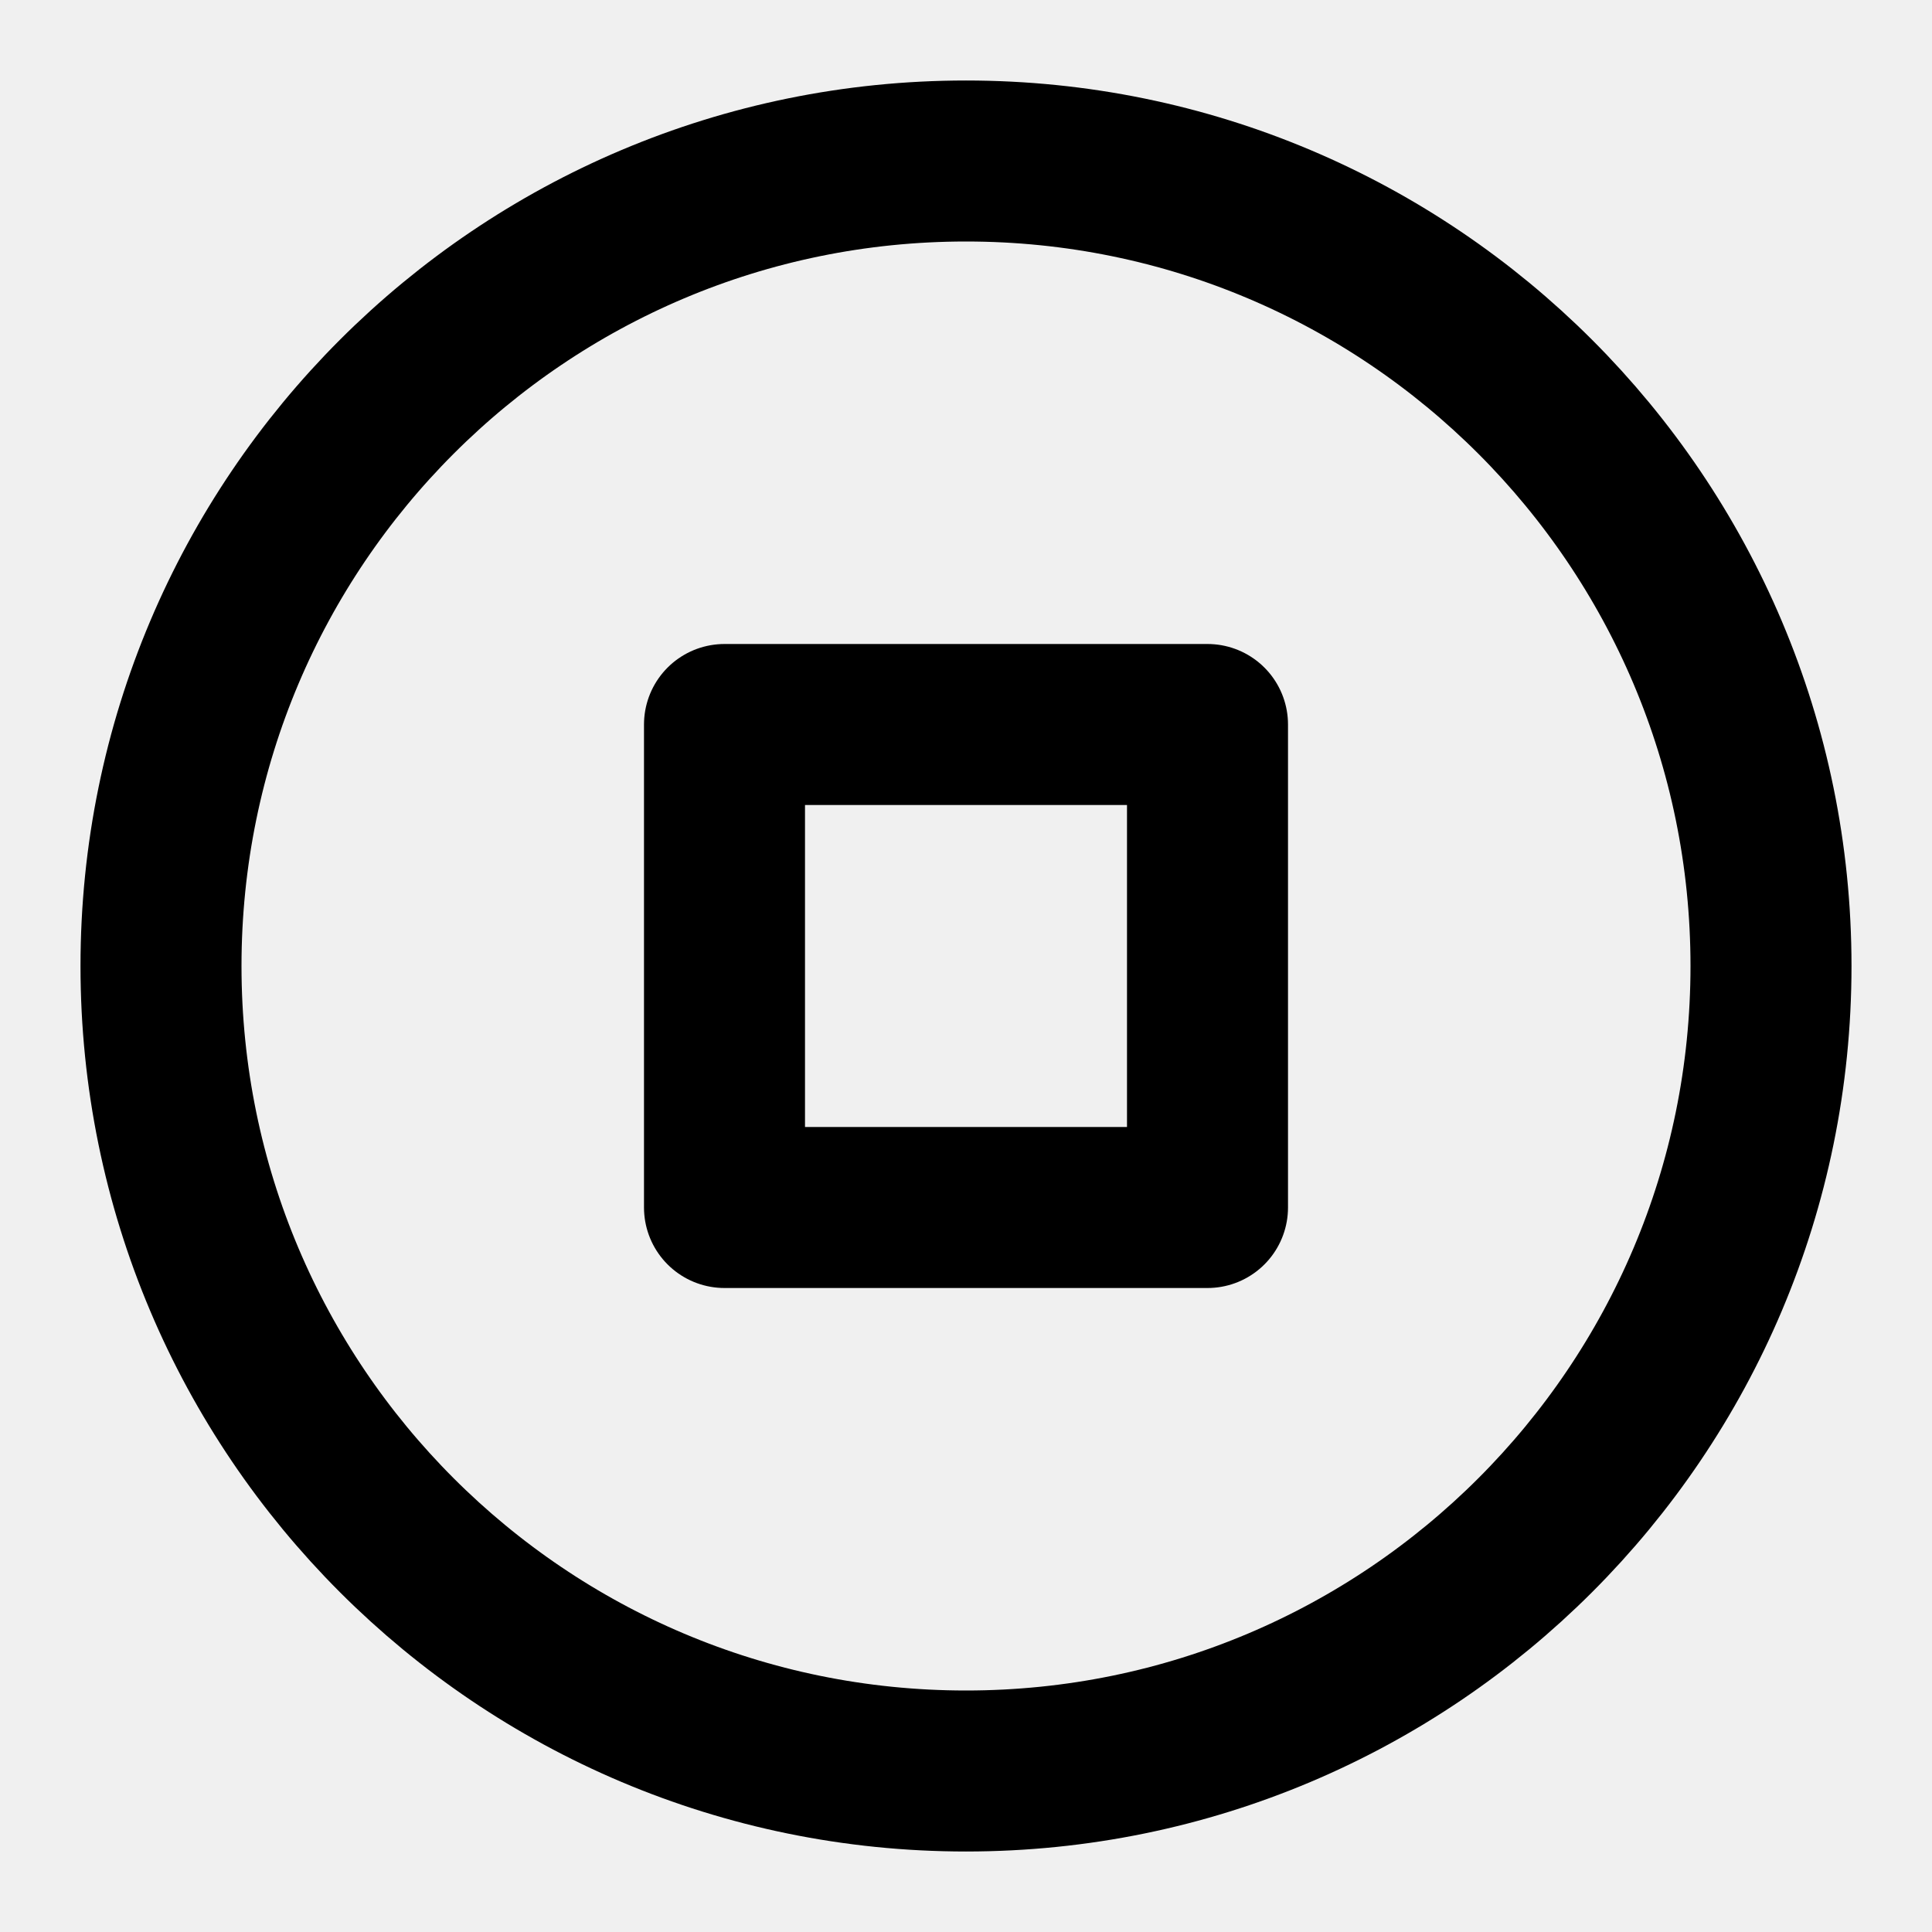
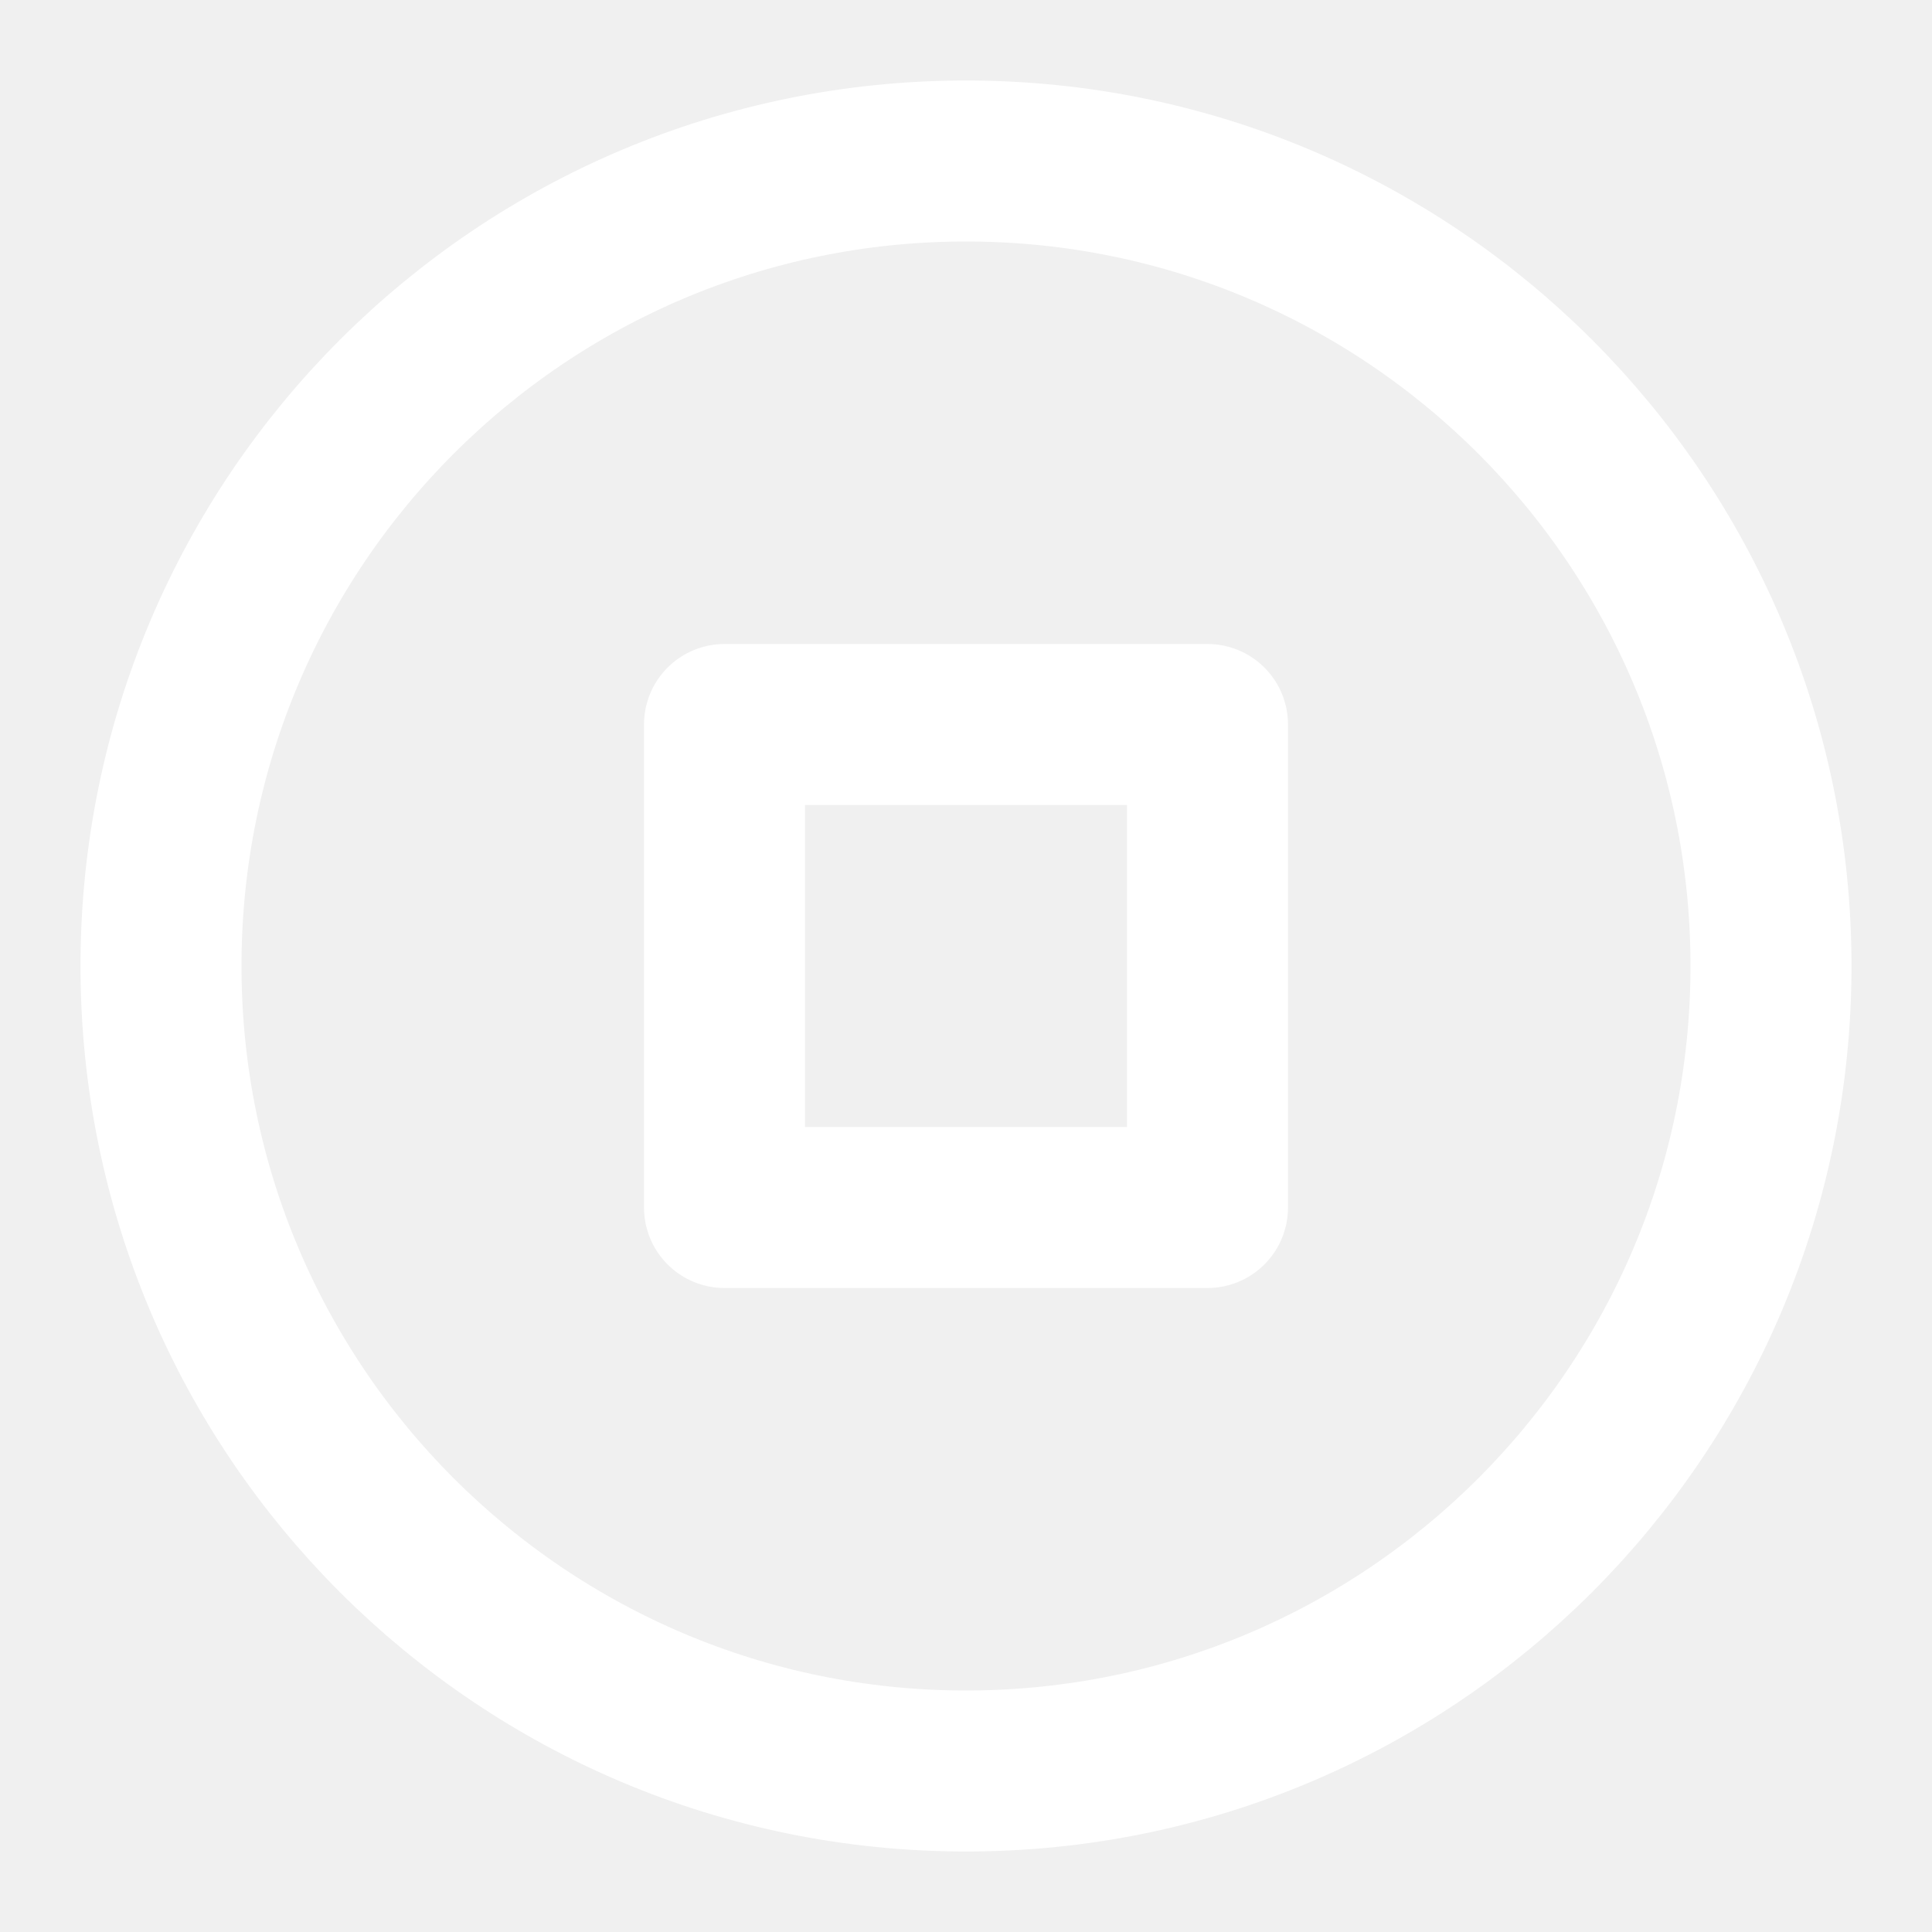
- <svg xmlns="http://www.w3.org/2000/svg" width="24" height="24" viewBox="0 0 24 24" fill="none" stroke="currentColor" stroke-width="2" stroke-linecap="round" stroke-linejoin="round" class="feather feather-stop-circle">
+ <svg xmlns="http://www.w3.org/2000/svg" width="24" height="24" viewBox="0 0 24 24" fill="none" stroke="#FFFFFF" stroke-width="2" stroke-linecap="round" stroke-linejoin="round" class="feather feather-stop-circle">
  <circle cx="12" cy="12" r="10" />
  <rect x="9" y="9" width="6" height="6" />
</svg>
